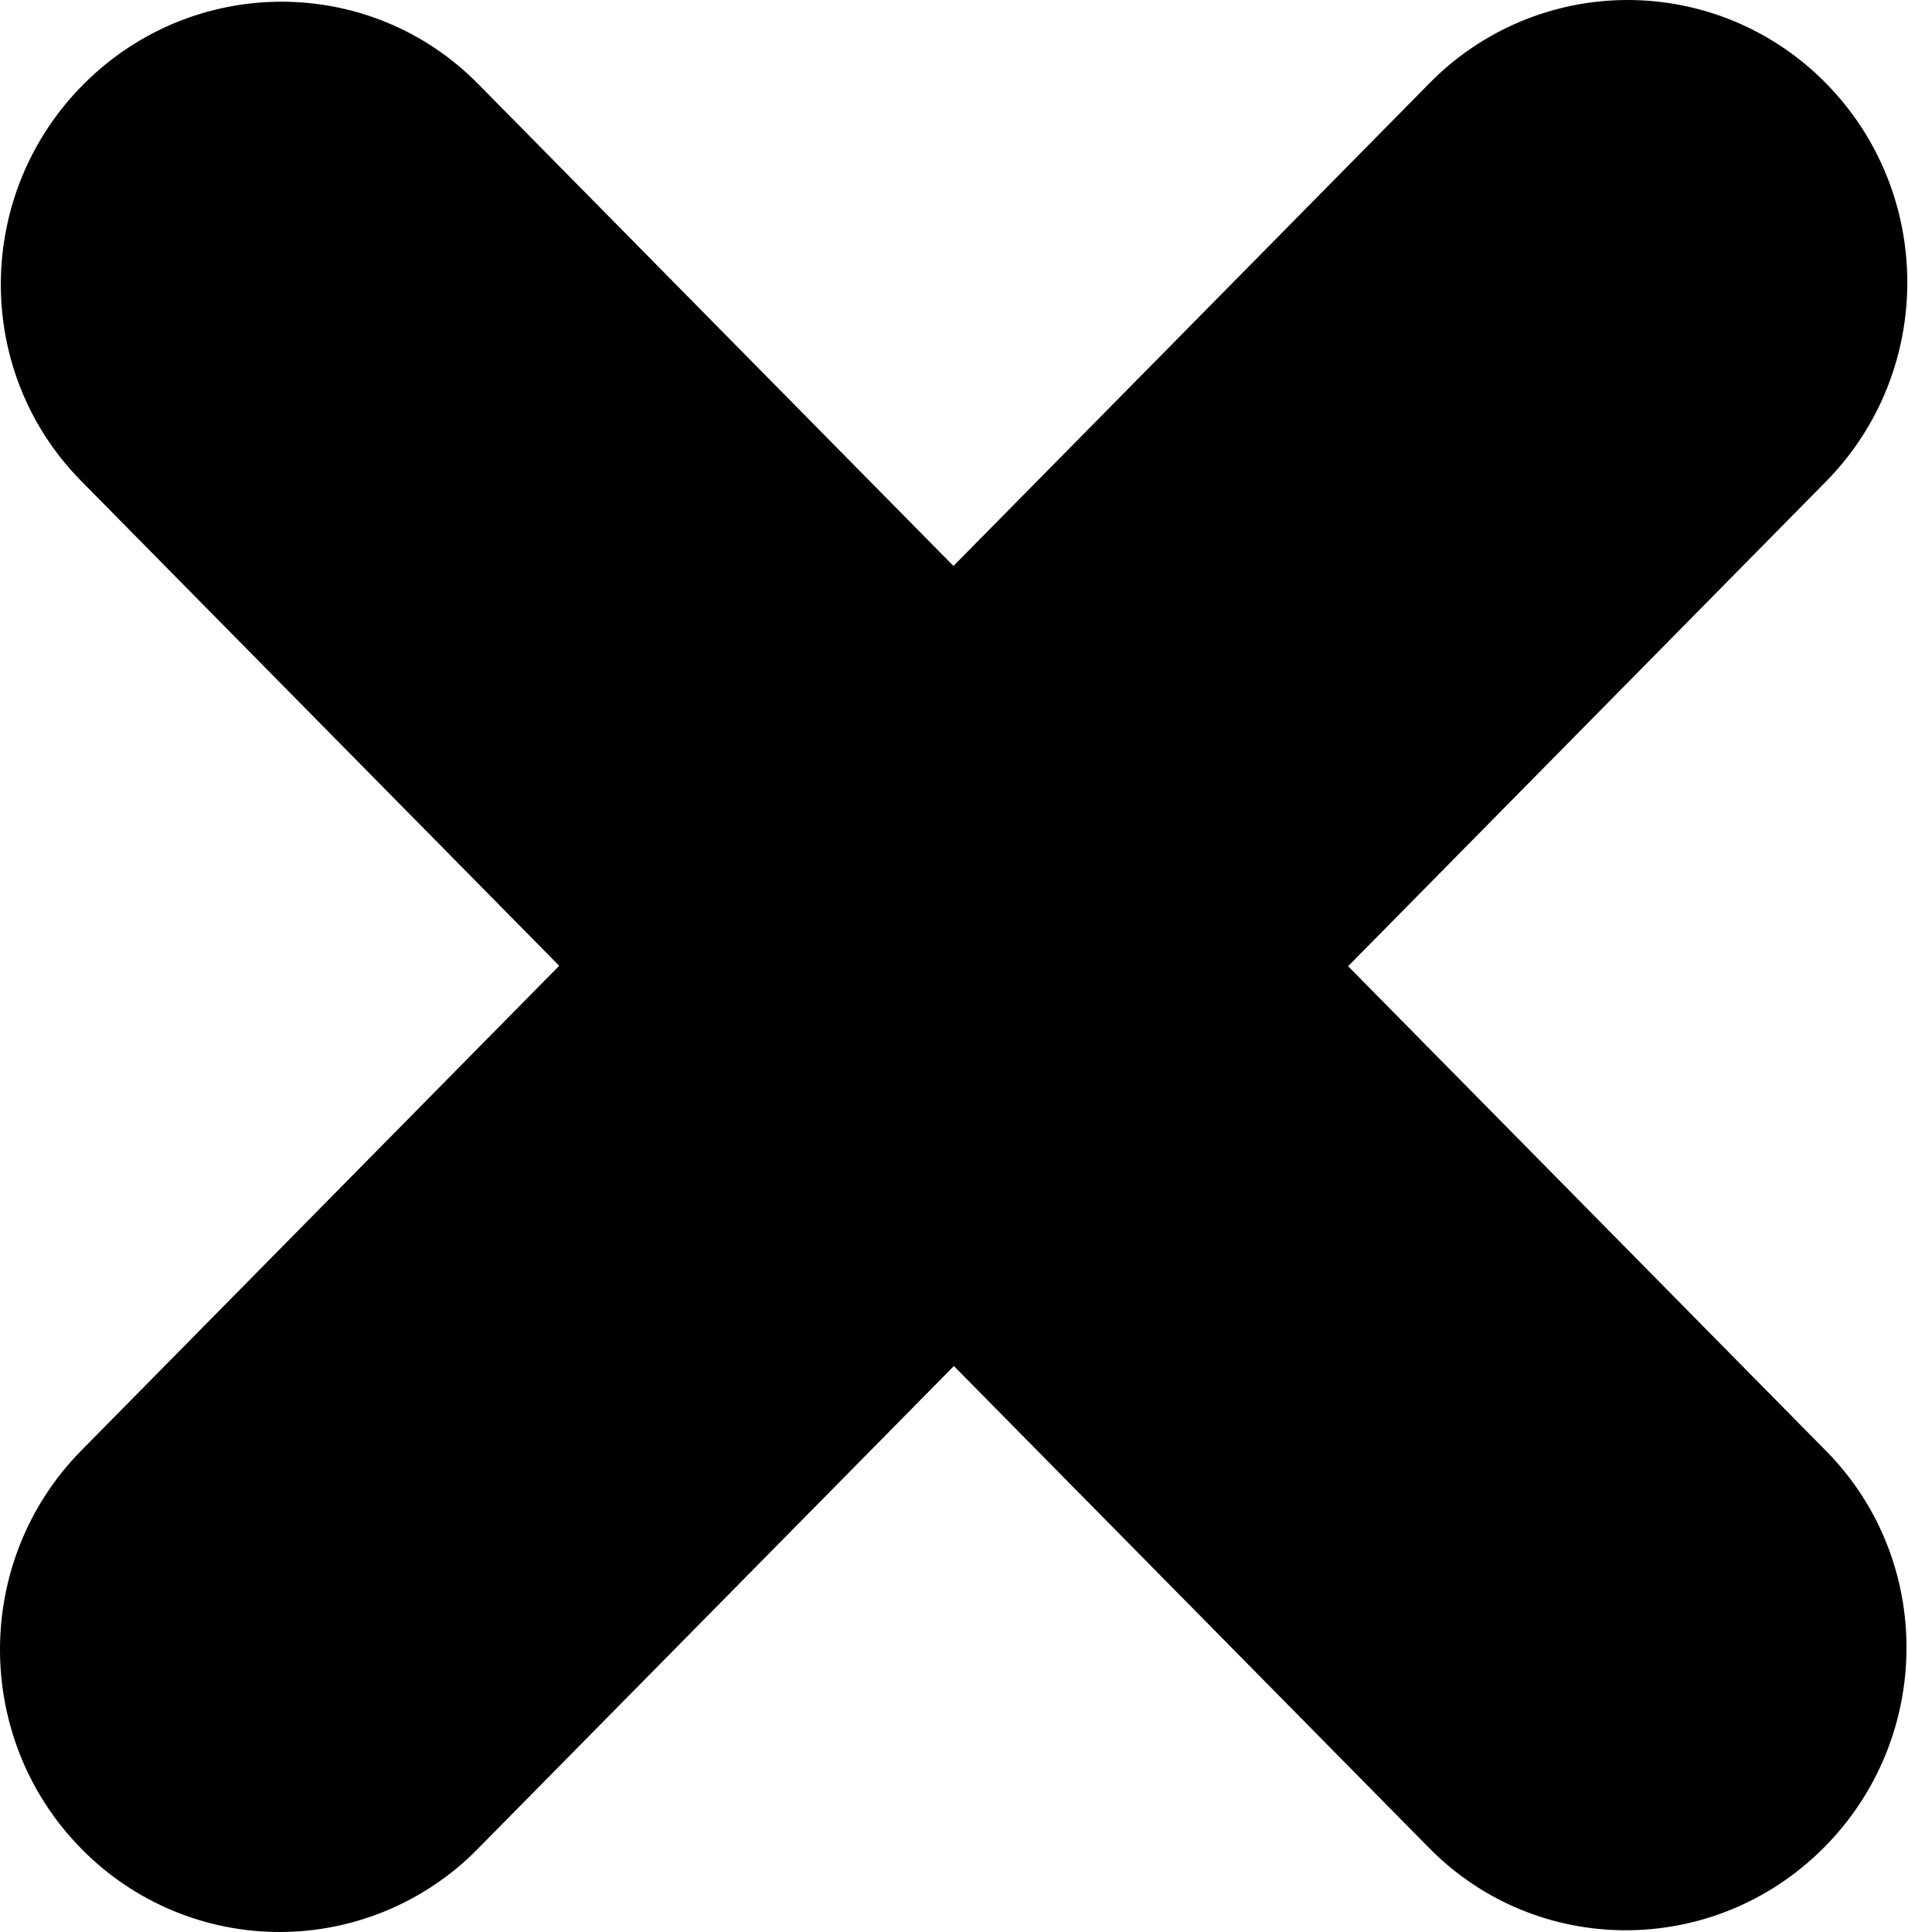
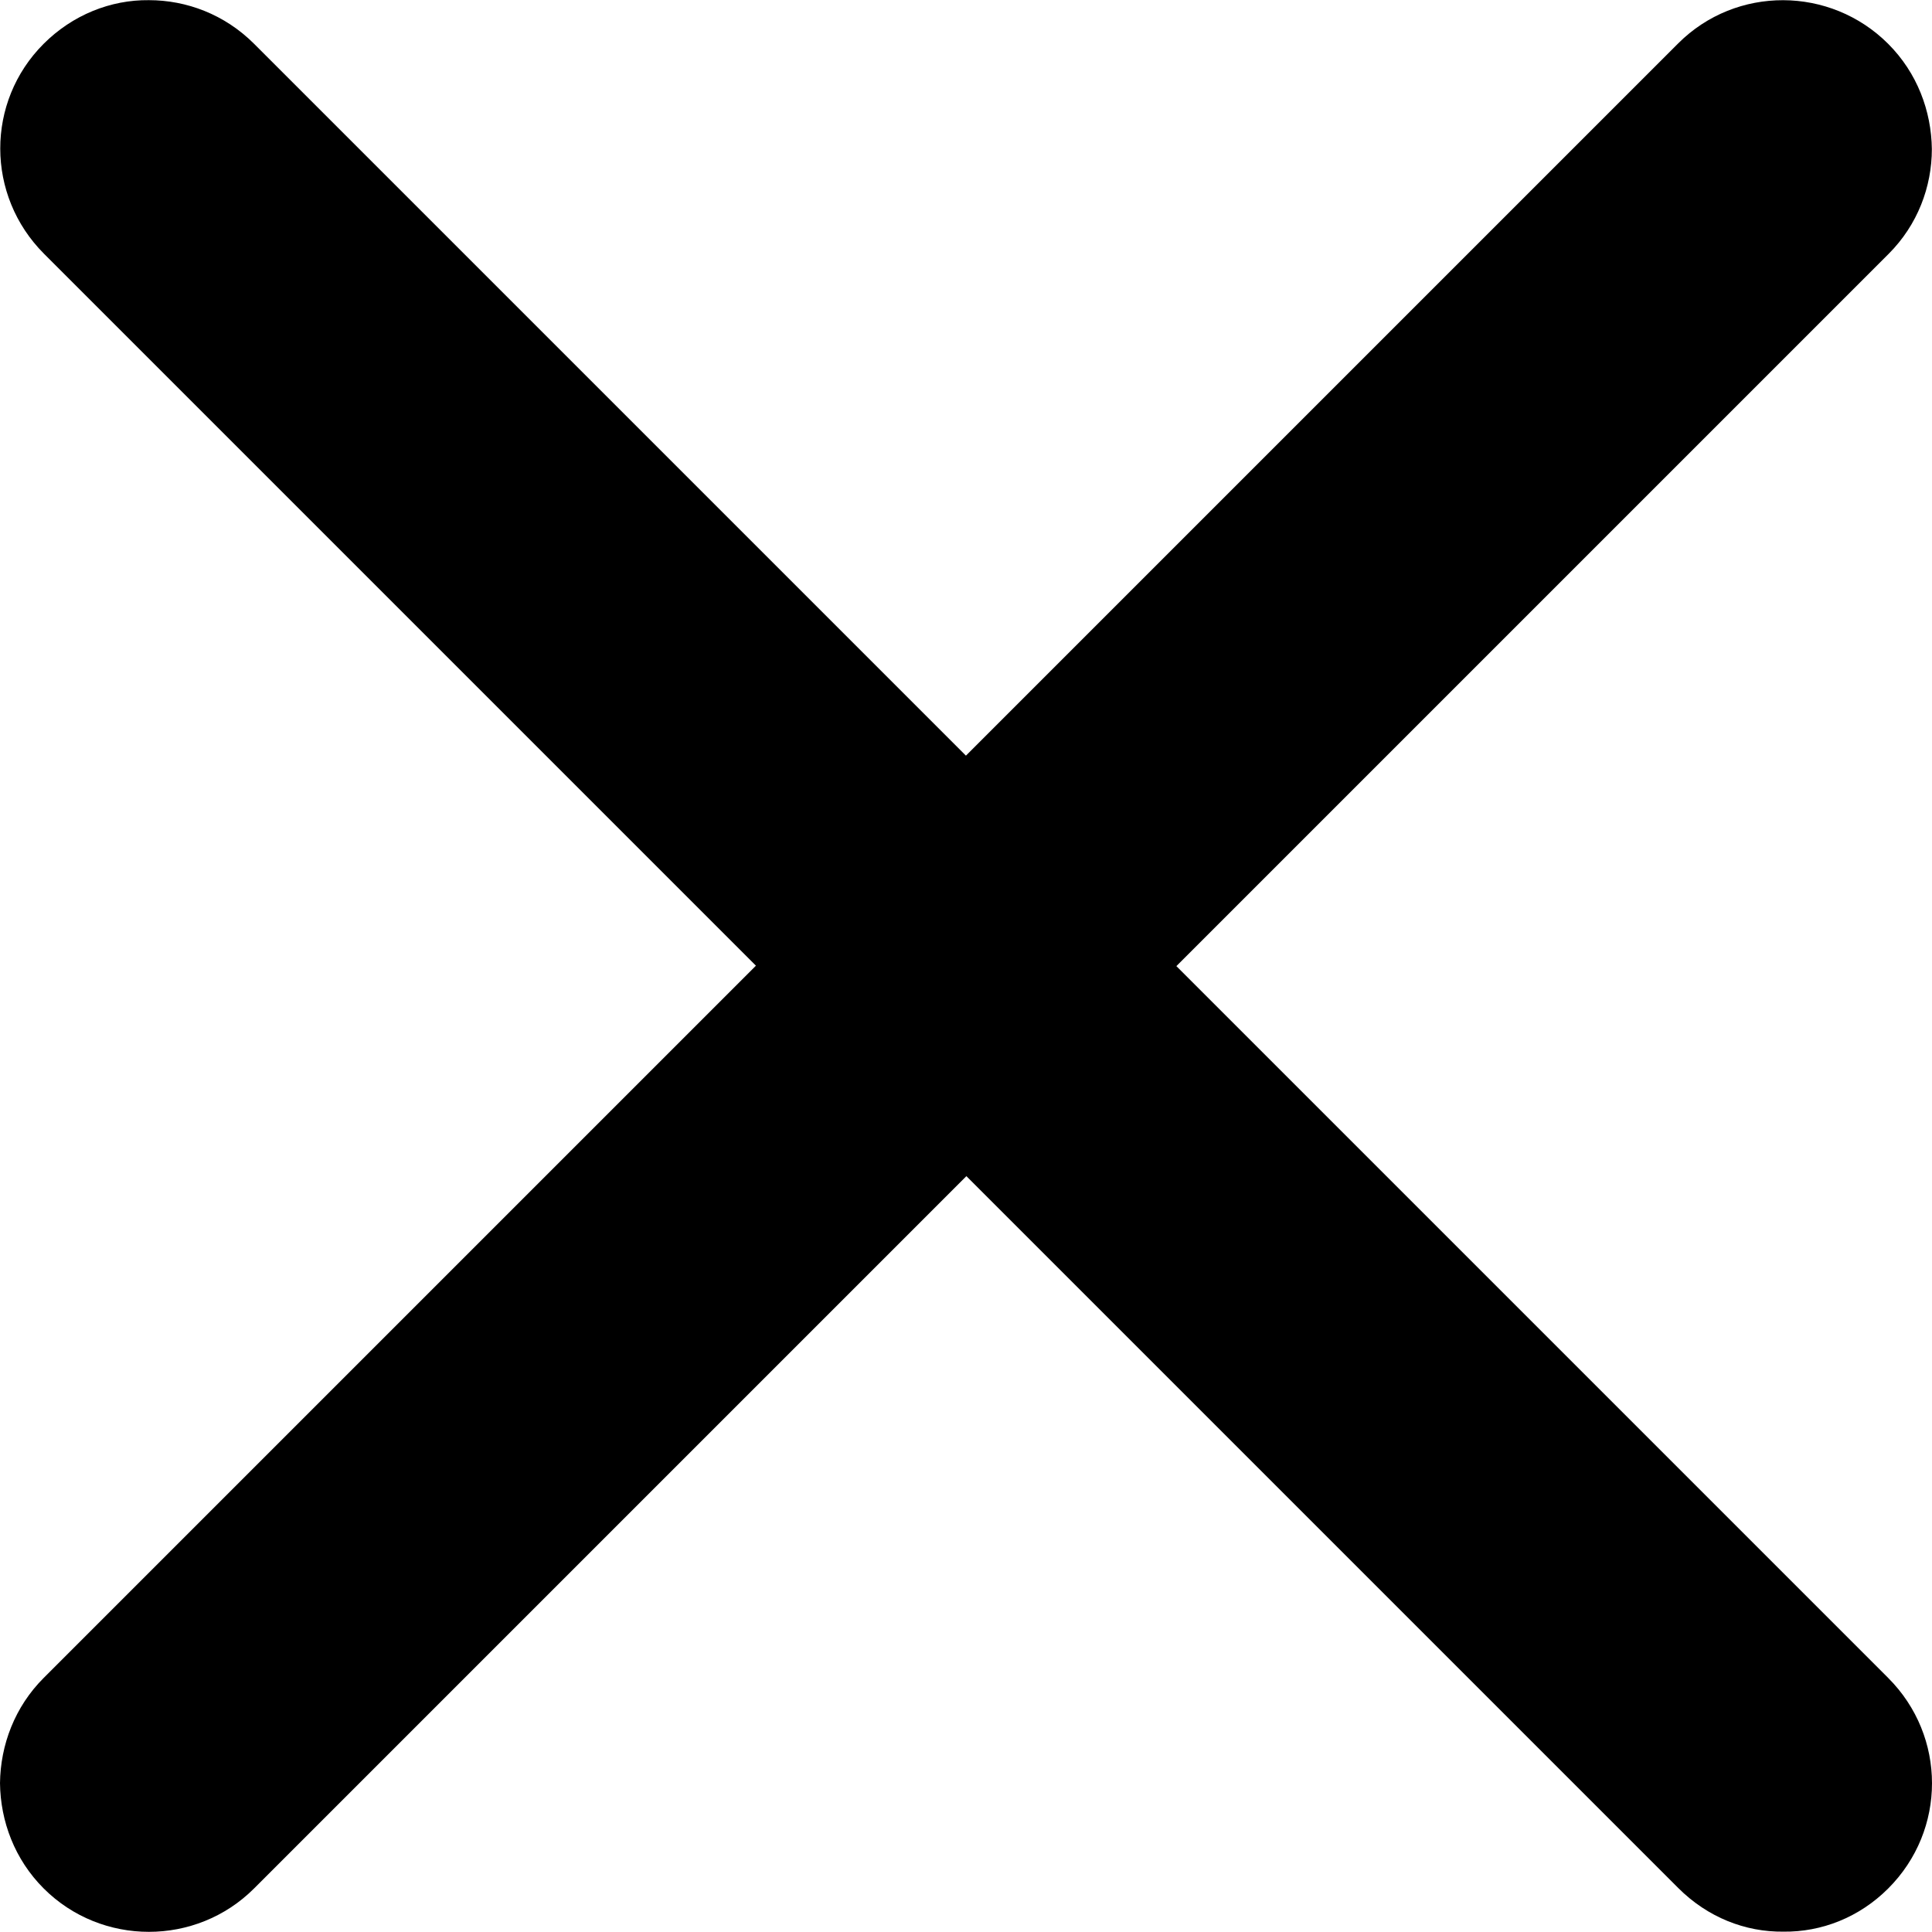
- <svg xmlns="http://www.w3.org/2000/svg" xml:space="preserve" width="121.31" height="122.876">
-   <path fill-rule="evenodd" d="M90.914 5.296a17.662 17.662 0 0 1 25.154-.068c6.961 6.995 6.991 18.369.068 25.397L85.743 61.452l30.425 30.855c6.866 6.978 6.773 18.28-.208 25.247-6.983 6.964-18.21 6.946-25.074-.031L60.669 86.881 30.395 117.58a17.662 17.662 0 0 1-25.154.068c-6.961-6.995-6.992-18.369-.068-25.397l30.393-30.827L5.142 30.568c-6.867-6.978-6.773-18.28.208-25.247 6.983-6.963 18.21-6.946 25.074.031l30.217 30.643L90.914 5.296z" clip-rule="evenodd" />
+ <svg xmlns="http://www.w3.org/2000/svg" version="1.1" viewBox="0 0 128 128" xml:space="preserve">
+   <g id="_x33_" transform="matrix(.95477 .95477 -.95611 .95611 64.037 -58.243)">
+     <path d="m128 63.954c0 2.006-0.797 3.821-2.136 5.127-1.308 1.337-3.125 2.133-5.166 2.133h-49.396v49.356c0 4.012-3.284 7.292-7.302 7.292-2.009 0-3.827-0.828-5.166-2.134-1.308-1.337-2.136-3.152-2.136-5.159v-49.355h-49.396c-4.05 0-7.302-3.248-7.302-7.26 0-2.006 0.797-3.853 2.136-5.159 1.308-1.306 3.125-2.134 5.166-2.134h49.395v-49.355c0-4.012 3.284-7.26 7.302-7.26 2.009 0 3.827 0.828 5.166 2.133 1.308 1.306 2.136 3.121 2.136 5.127v49.356h49.395c4.051 0 7.304 3.248 7.304 7.292z" />
+   </g>
</svg>
